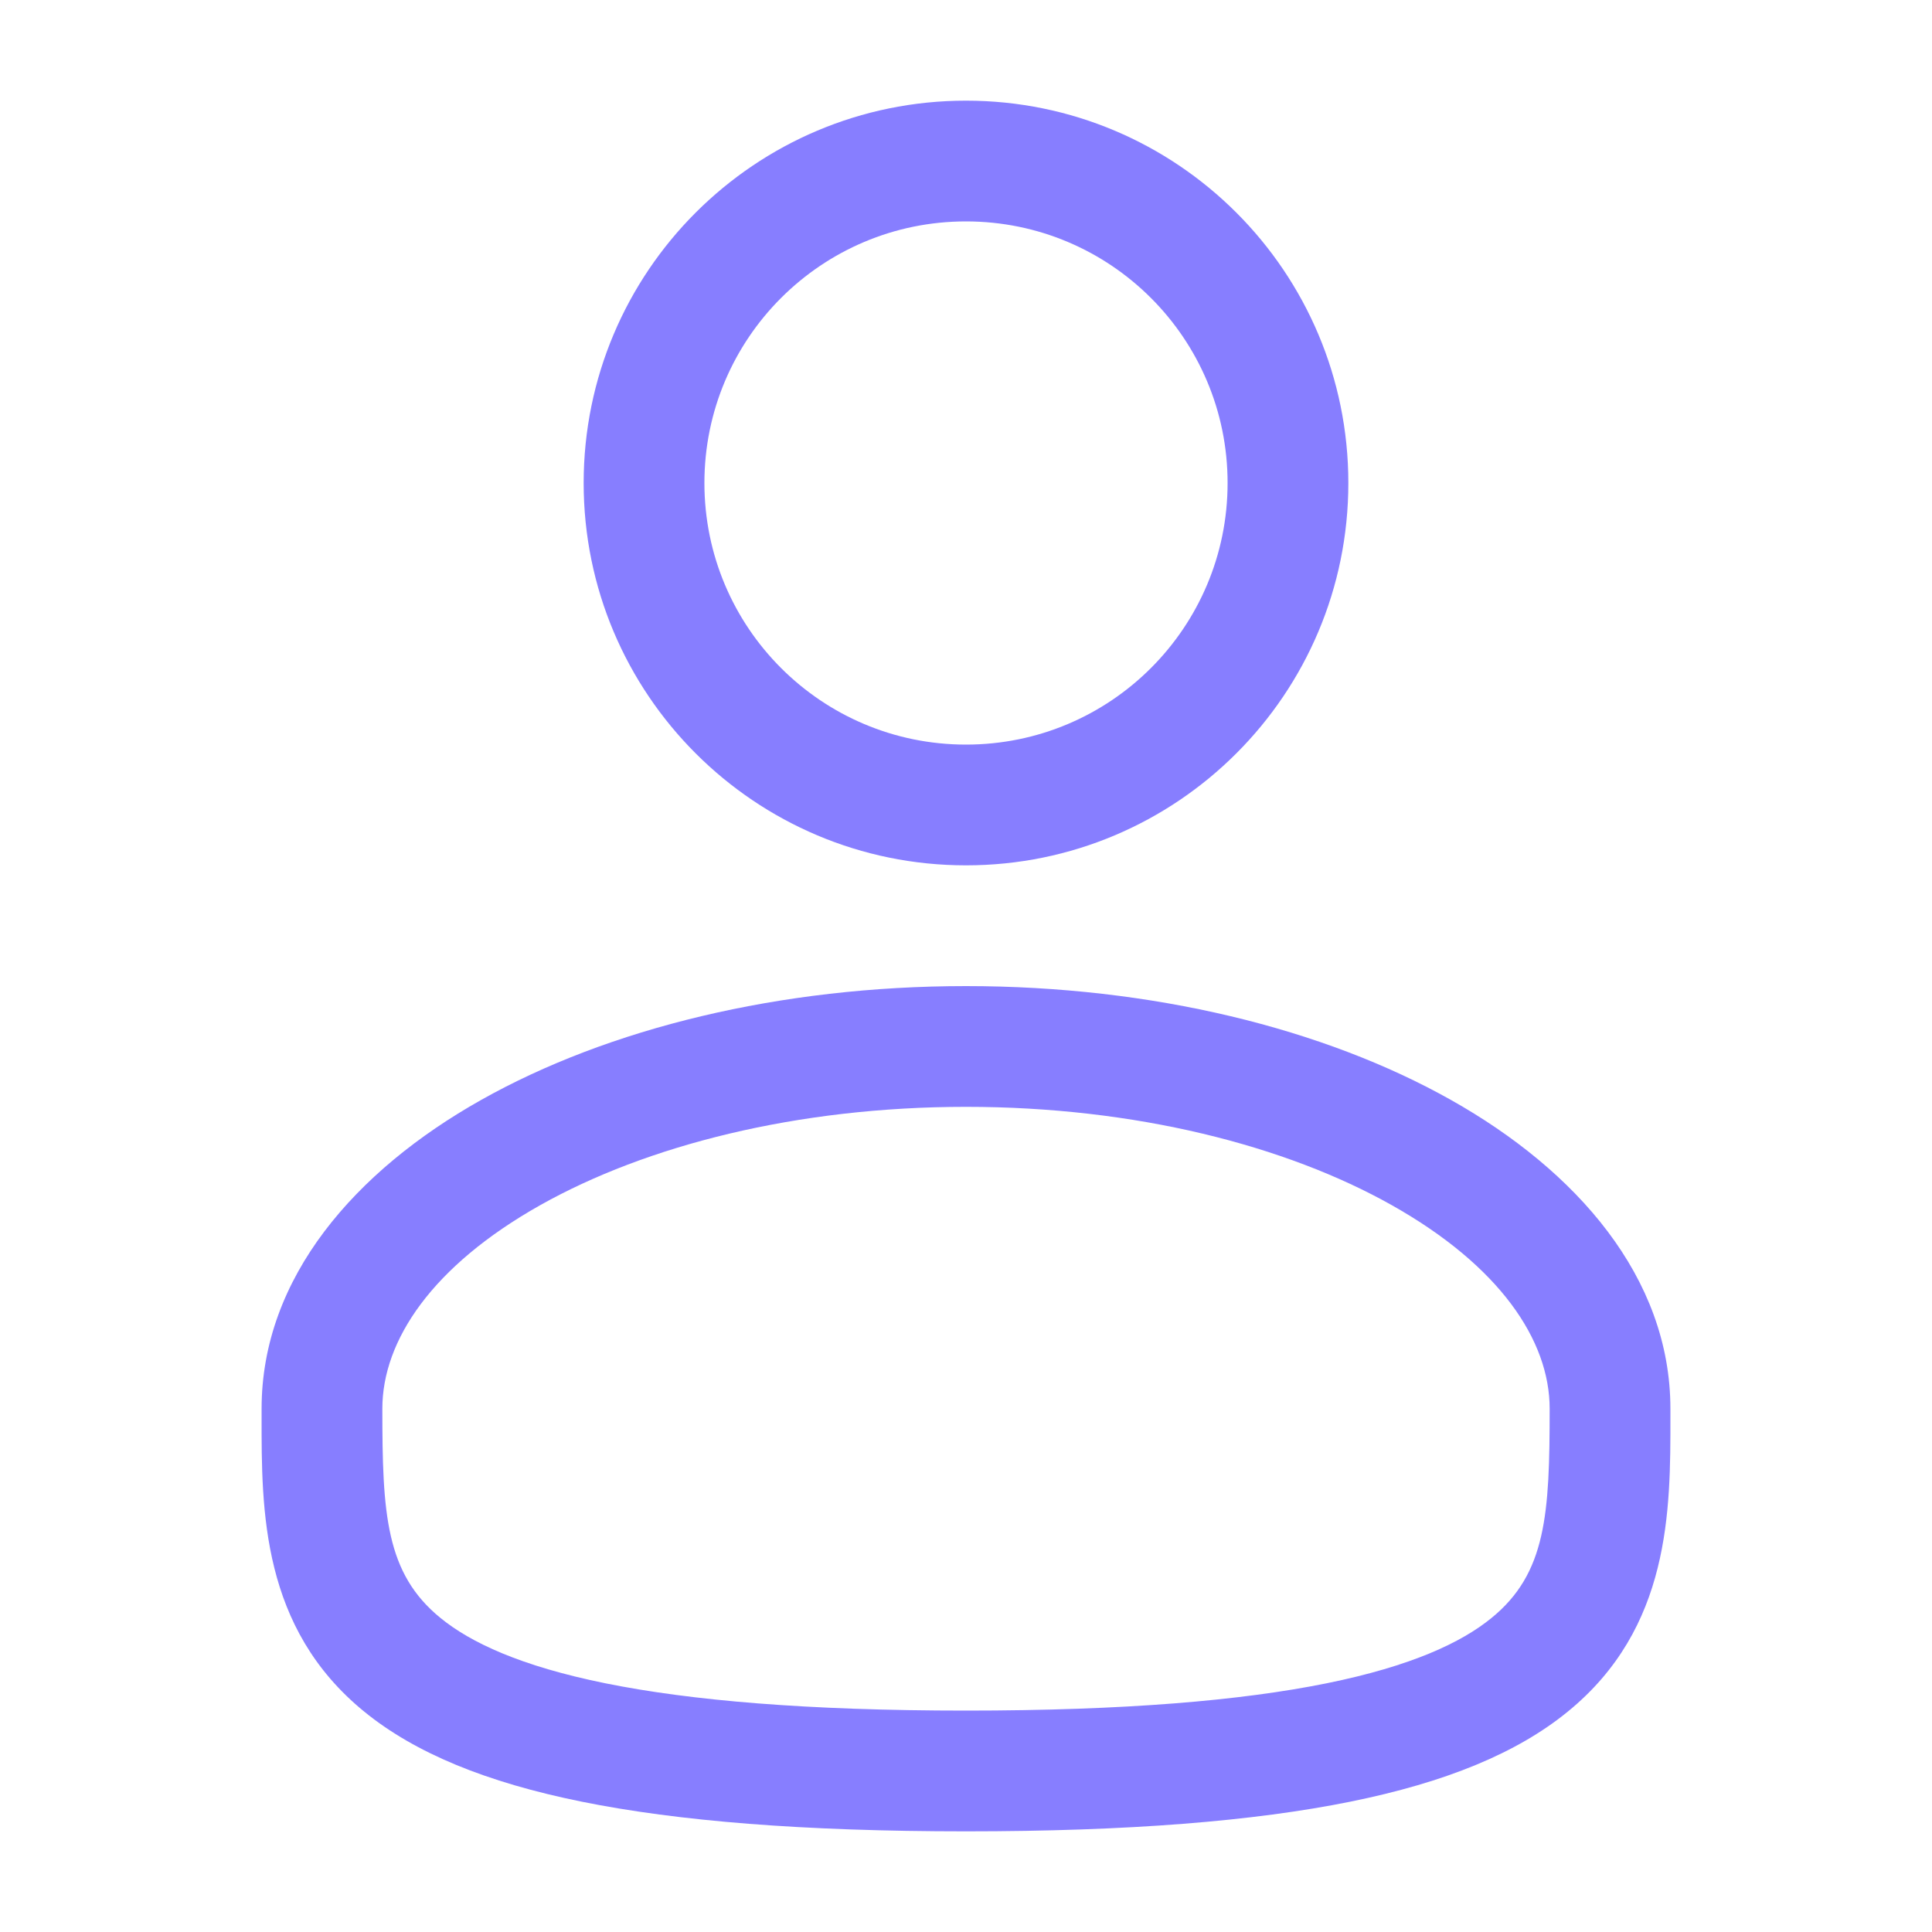
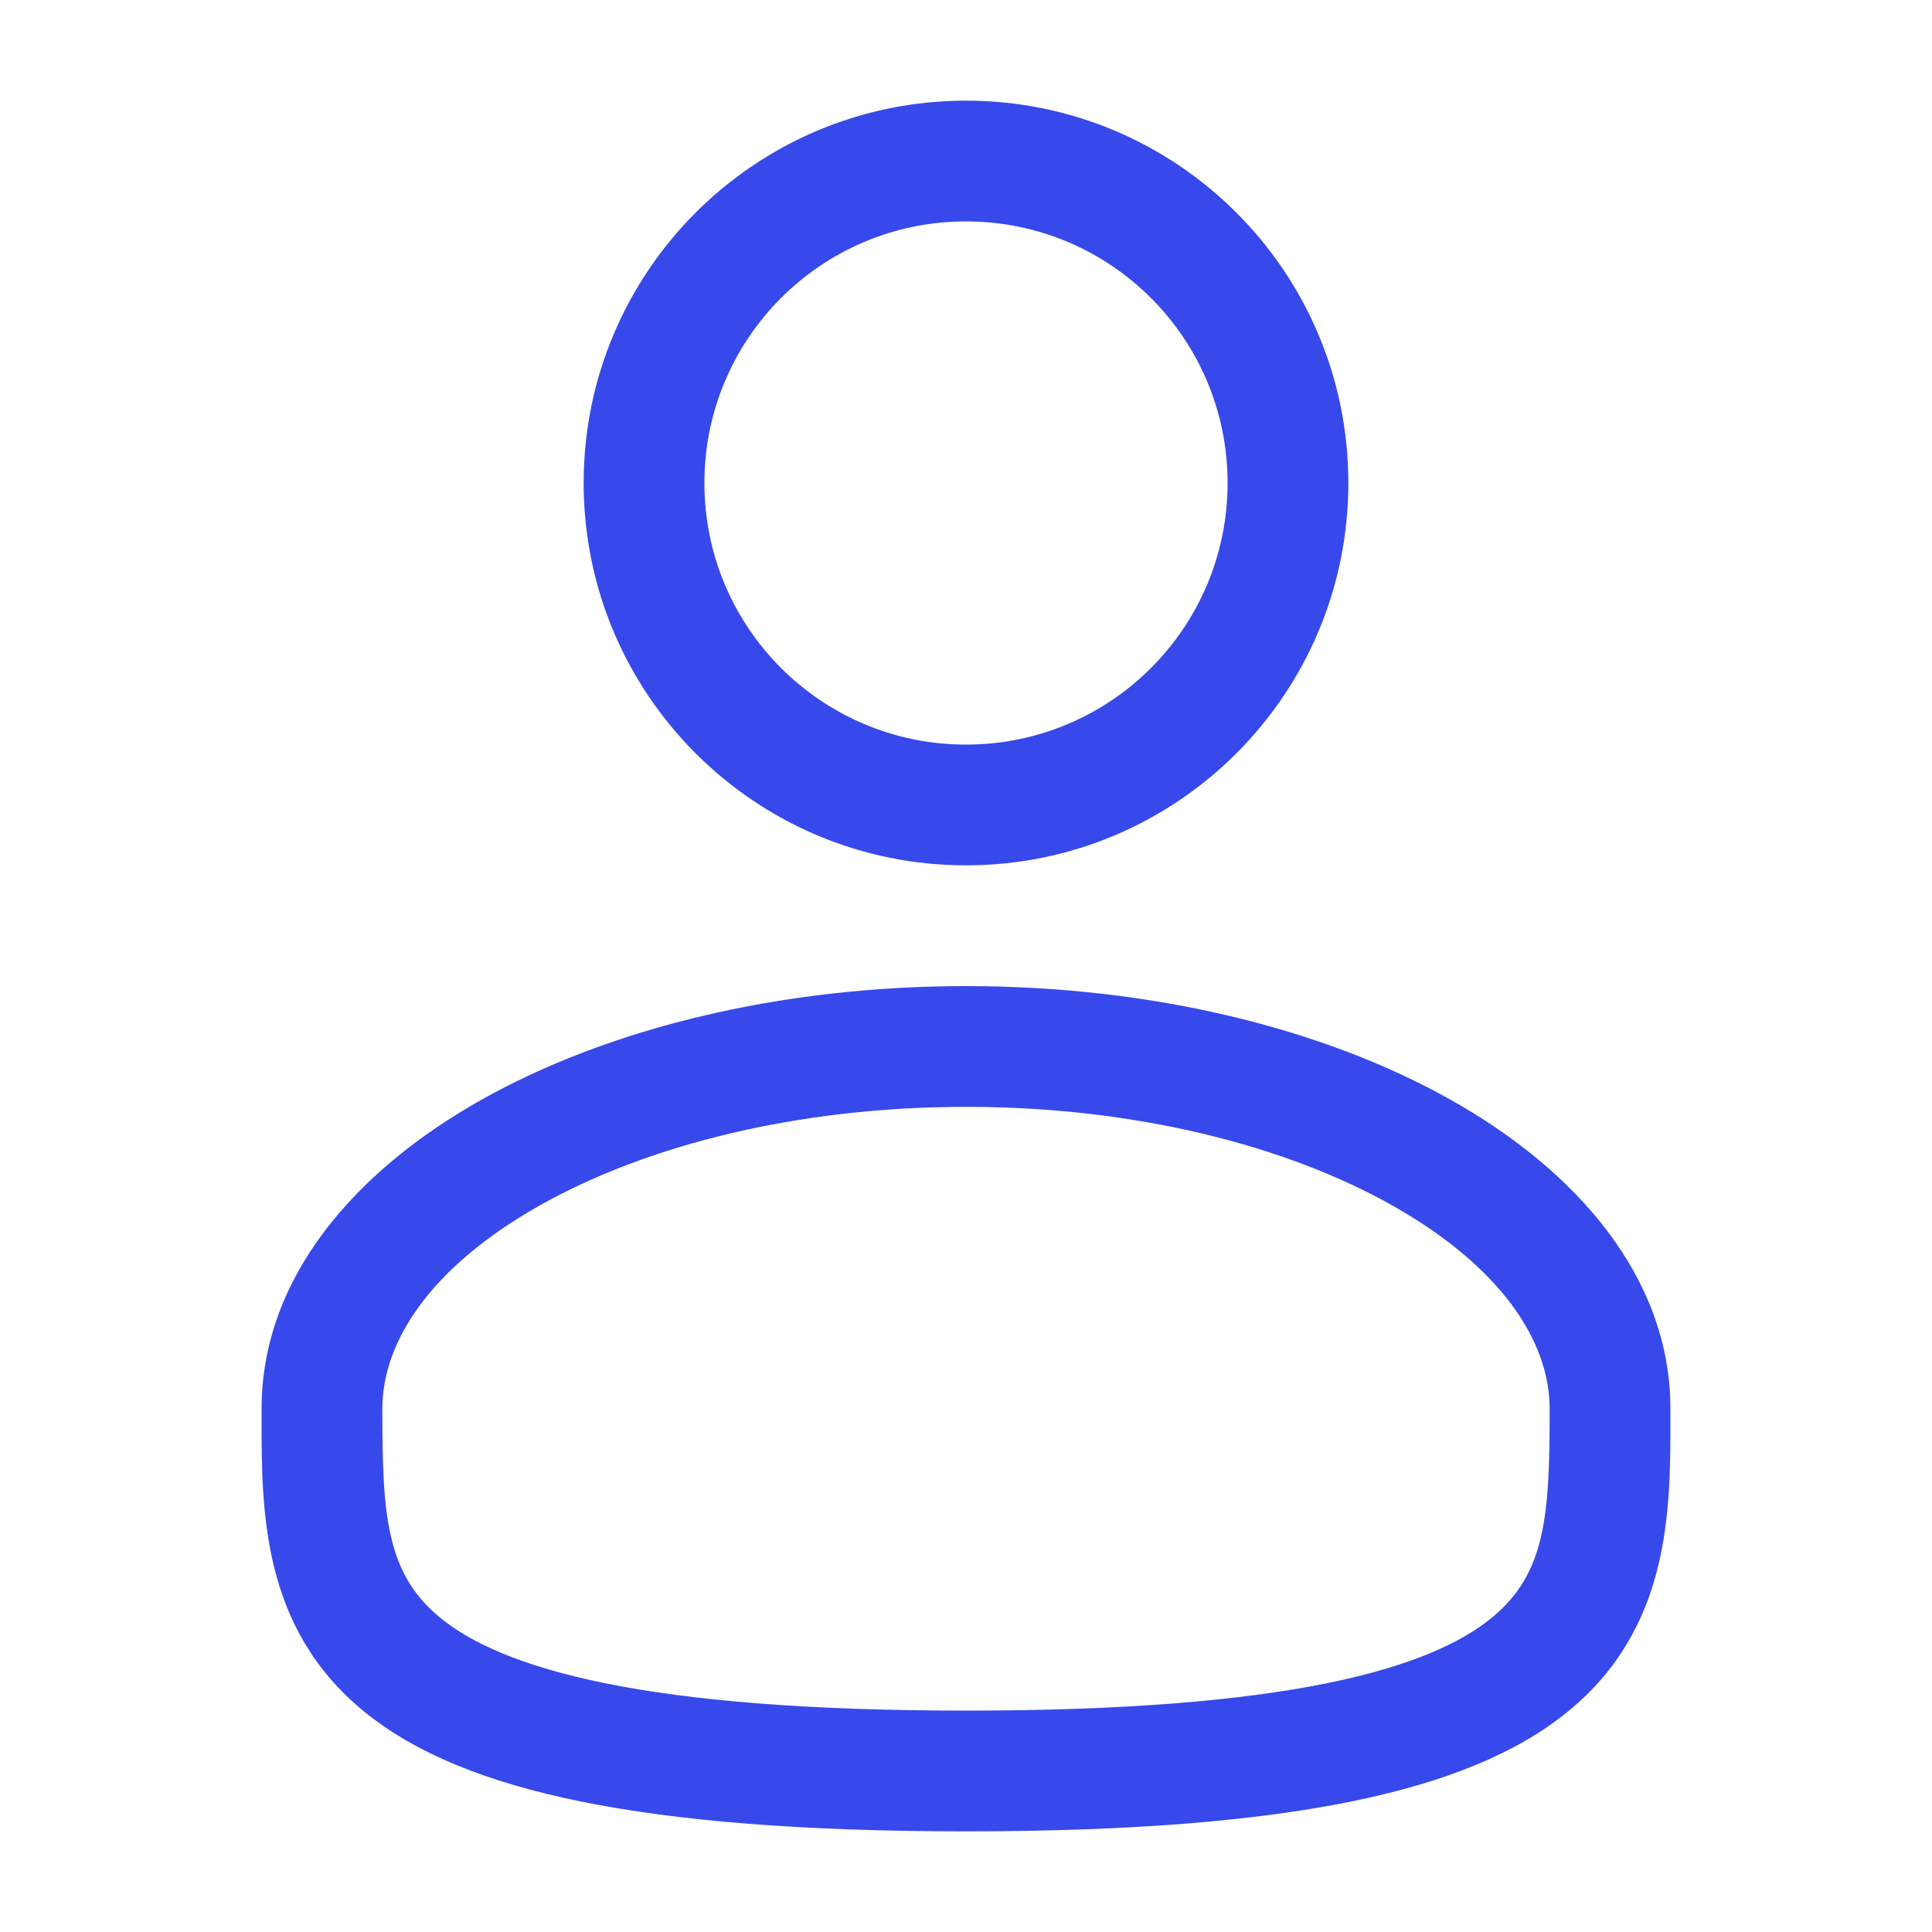
<svg xmlns="http://www.w3.org/2000/svg" width="20" height="20" viewBox="0 0 20 20" fill="none">
-   <path fill-rule="evenodd" clip-rule="evenodd" d="M10 1.042C7.814 1.042 6.042 2.814 6.042 5C6.042 7.186 7.814 8.958 10 8.958C12.186 8.958 13.958 7.186 13.958 5C13.958 2.814 12.186 1.042 10 1.042ZM7.292 5C7.292 3.504 8.504 2.292 10 2.292C11.496 2.292 12.708 3.504 12.708 5C12.708 6.496 11.496 7.708 10 7.708C8.504 7.708 7.292 6.496 7.292 5Z" fill="#877EFF" />
-   <path fill-rule="evenodd" clip-rule="evenodd" d="M10 10.208C8.072 10.208 6.296 10.646 4.98 11.387C3.683 12.116 2.708 13.222 2.708 14.583L2.708 14.668C2.707 15.636 2.706 16.852 3.772 17.72C4.297 18.147 5.03 18.45 6.022 18.651C7.016 18.852 8.312 18.958 10 18.958C11.688 18.958 12.984 18.852 13.978 18.651C14.97 18.45 15.704 18.147 16.228 17.72C17.294 16.852 17.293 15.636 17.292 14.668L17.292 14.583C17.292 13.222 16.317 12.116 15.021 11.387C13.704 10.646 11.928 10.208 10 10.208ZM3.958 14.583C3.958 13.874 4.476 13.104 5.592 12.476C6.689 11.859 8.246 11.458 10 11.458C11.754 11.458 13.311 11.859 14.408 12.476C15.524 13.104 16.042 13.874 16.042 14.583C16.042 15.673 16.008 16.287 15.439 16.75C15.13 17.002 14.614 17.247 13.73 17.426C12.849 17.604 11.645 17.708 10 17.708C8.355 17.708 7.151 17.604 6.27 17.426C5.386 17.247 4.87 17.002 4.561 16.75C3.992 16.287 3.958 15.673 3.958 14.583Z" fill="#877EFF" />
+   <path fill-rule="evenodd" clip-rule="evenodd" d="M10 1.042C7.814 1.042 6.042 2.814 6.042 5C6.042 7.186 7.814 8.958 10 8.958C12.186 8.958 13.958 7.186 13.958 5C13.958 2.814 12.186 1.042 10 1.042ZM7.292 5C7.292 3.504 8.504 2.292 10 2.292C11.496 2.292 12.708 3.504 12.708 5C12.708 6.496 11.496 7.708 10 7.708C8.504 7.708 7.292 6.496 7.292 5Z" fill="#3749ea" />
+   <path fill-rule="evenodd" clip-rule="evenodd" d="M10 10.208C8.072 10.208 6.296 10.646 4.98 11.387C3.683 12.116 2.708 13.222 2.708 14.583L2.708 14.668C2.707 15.636 2.706 16.852 3.772 17.72C4.297 18.147 5.03 18.45 6.022 18.651C7.016 18.852 8.312 18.958 10 18.958C11.688 18.958 12.984 18.852 13.978 18.651C14.97 18.45 15.704 18.147 16.228 17.72C17.294 16.852 17.293 15.636 17.292 14.668L17.292 14.583C17.292 13.222 16.317 12.116 15.021 11.387C13.704 10.646 11.928 10.208 10 10.208ZM3.958 14.583C3.958 13.874 4.476 13.104 5.592 12.476C6.689 11.859 8.246 11.458 10 11.458C11.754 11.458 13.311 11.859 14.408 12.476C15.524 13.104 16.042 13.874 16.042 14.583C16.042 15.673 16.008 16.287 15.439 16.75C15.13 17.002 14.614 17.247 13.73 17.426C12.849 17.604 11.645 17.708 10 17.708C8.355 17.708 7.151 17.604 6.27 17.426C5.386 17.247 4.87 17.002 4.561 16.75C3.992 16.287 3.958 15.673 3.958 14.583Z" fill="#3749ea" />
</svg>
